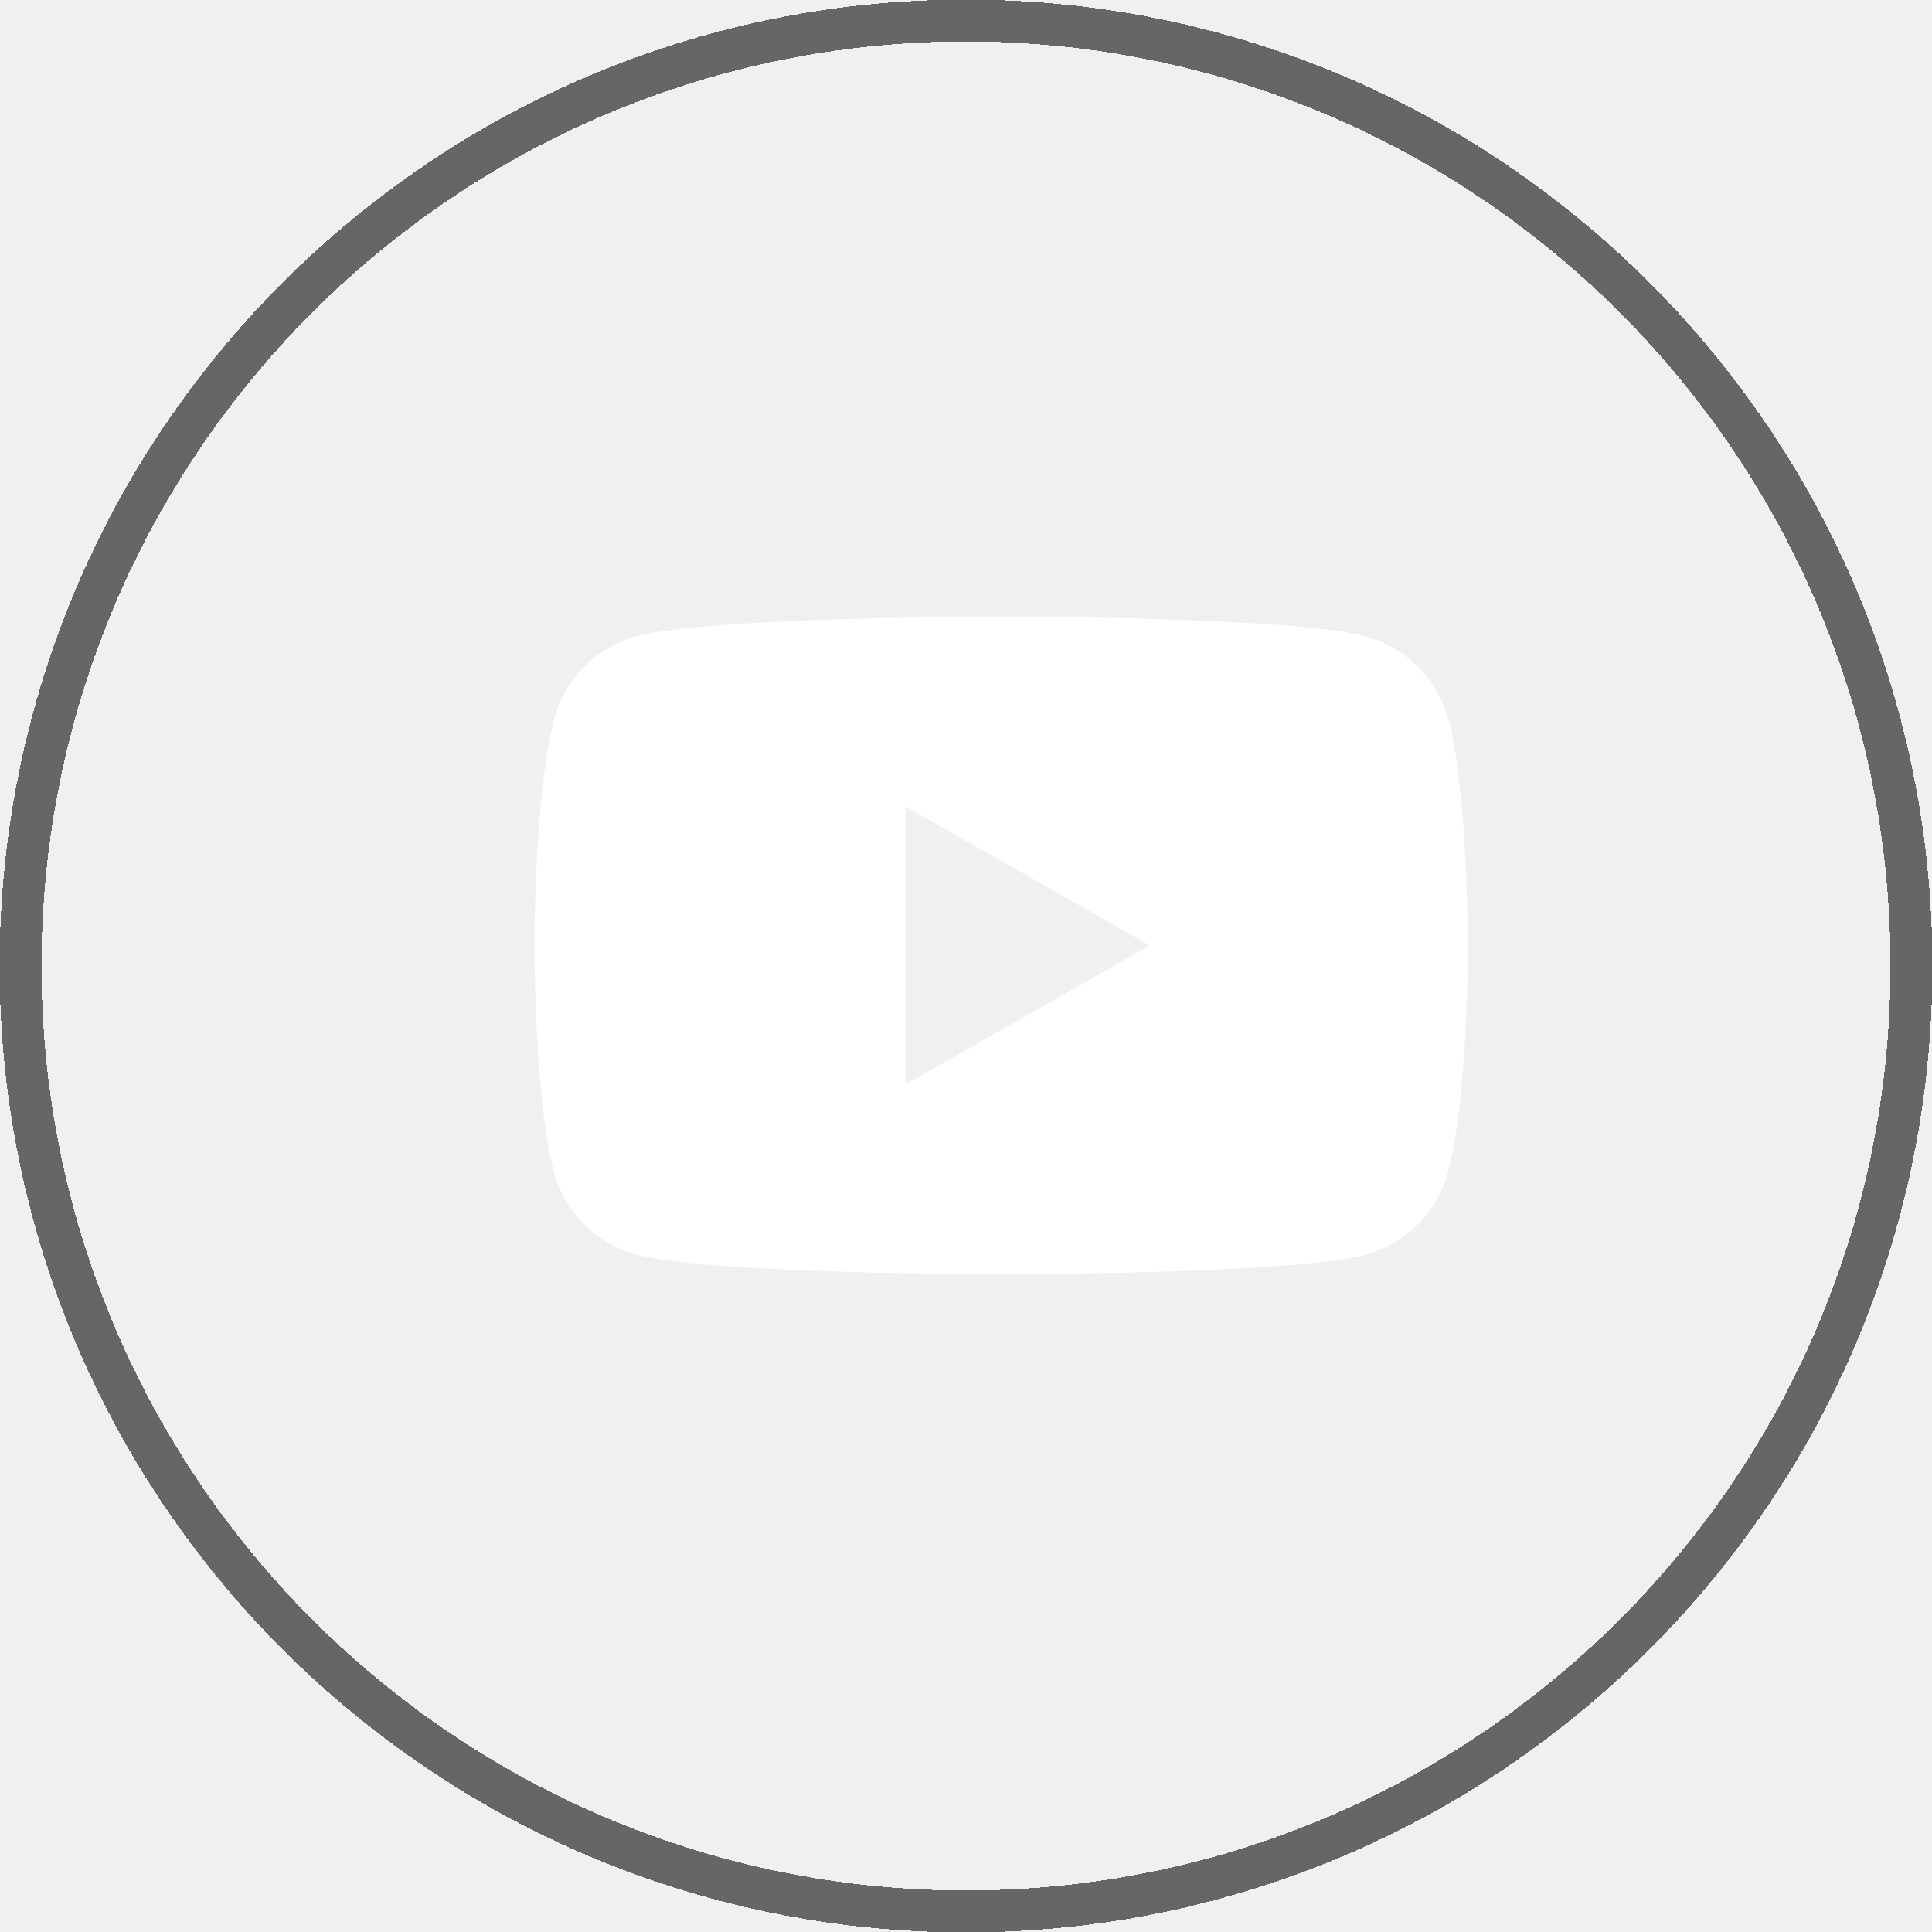
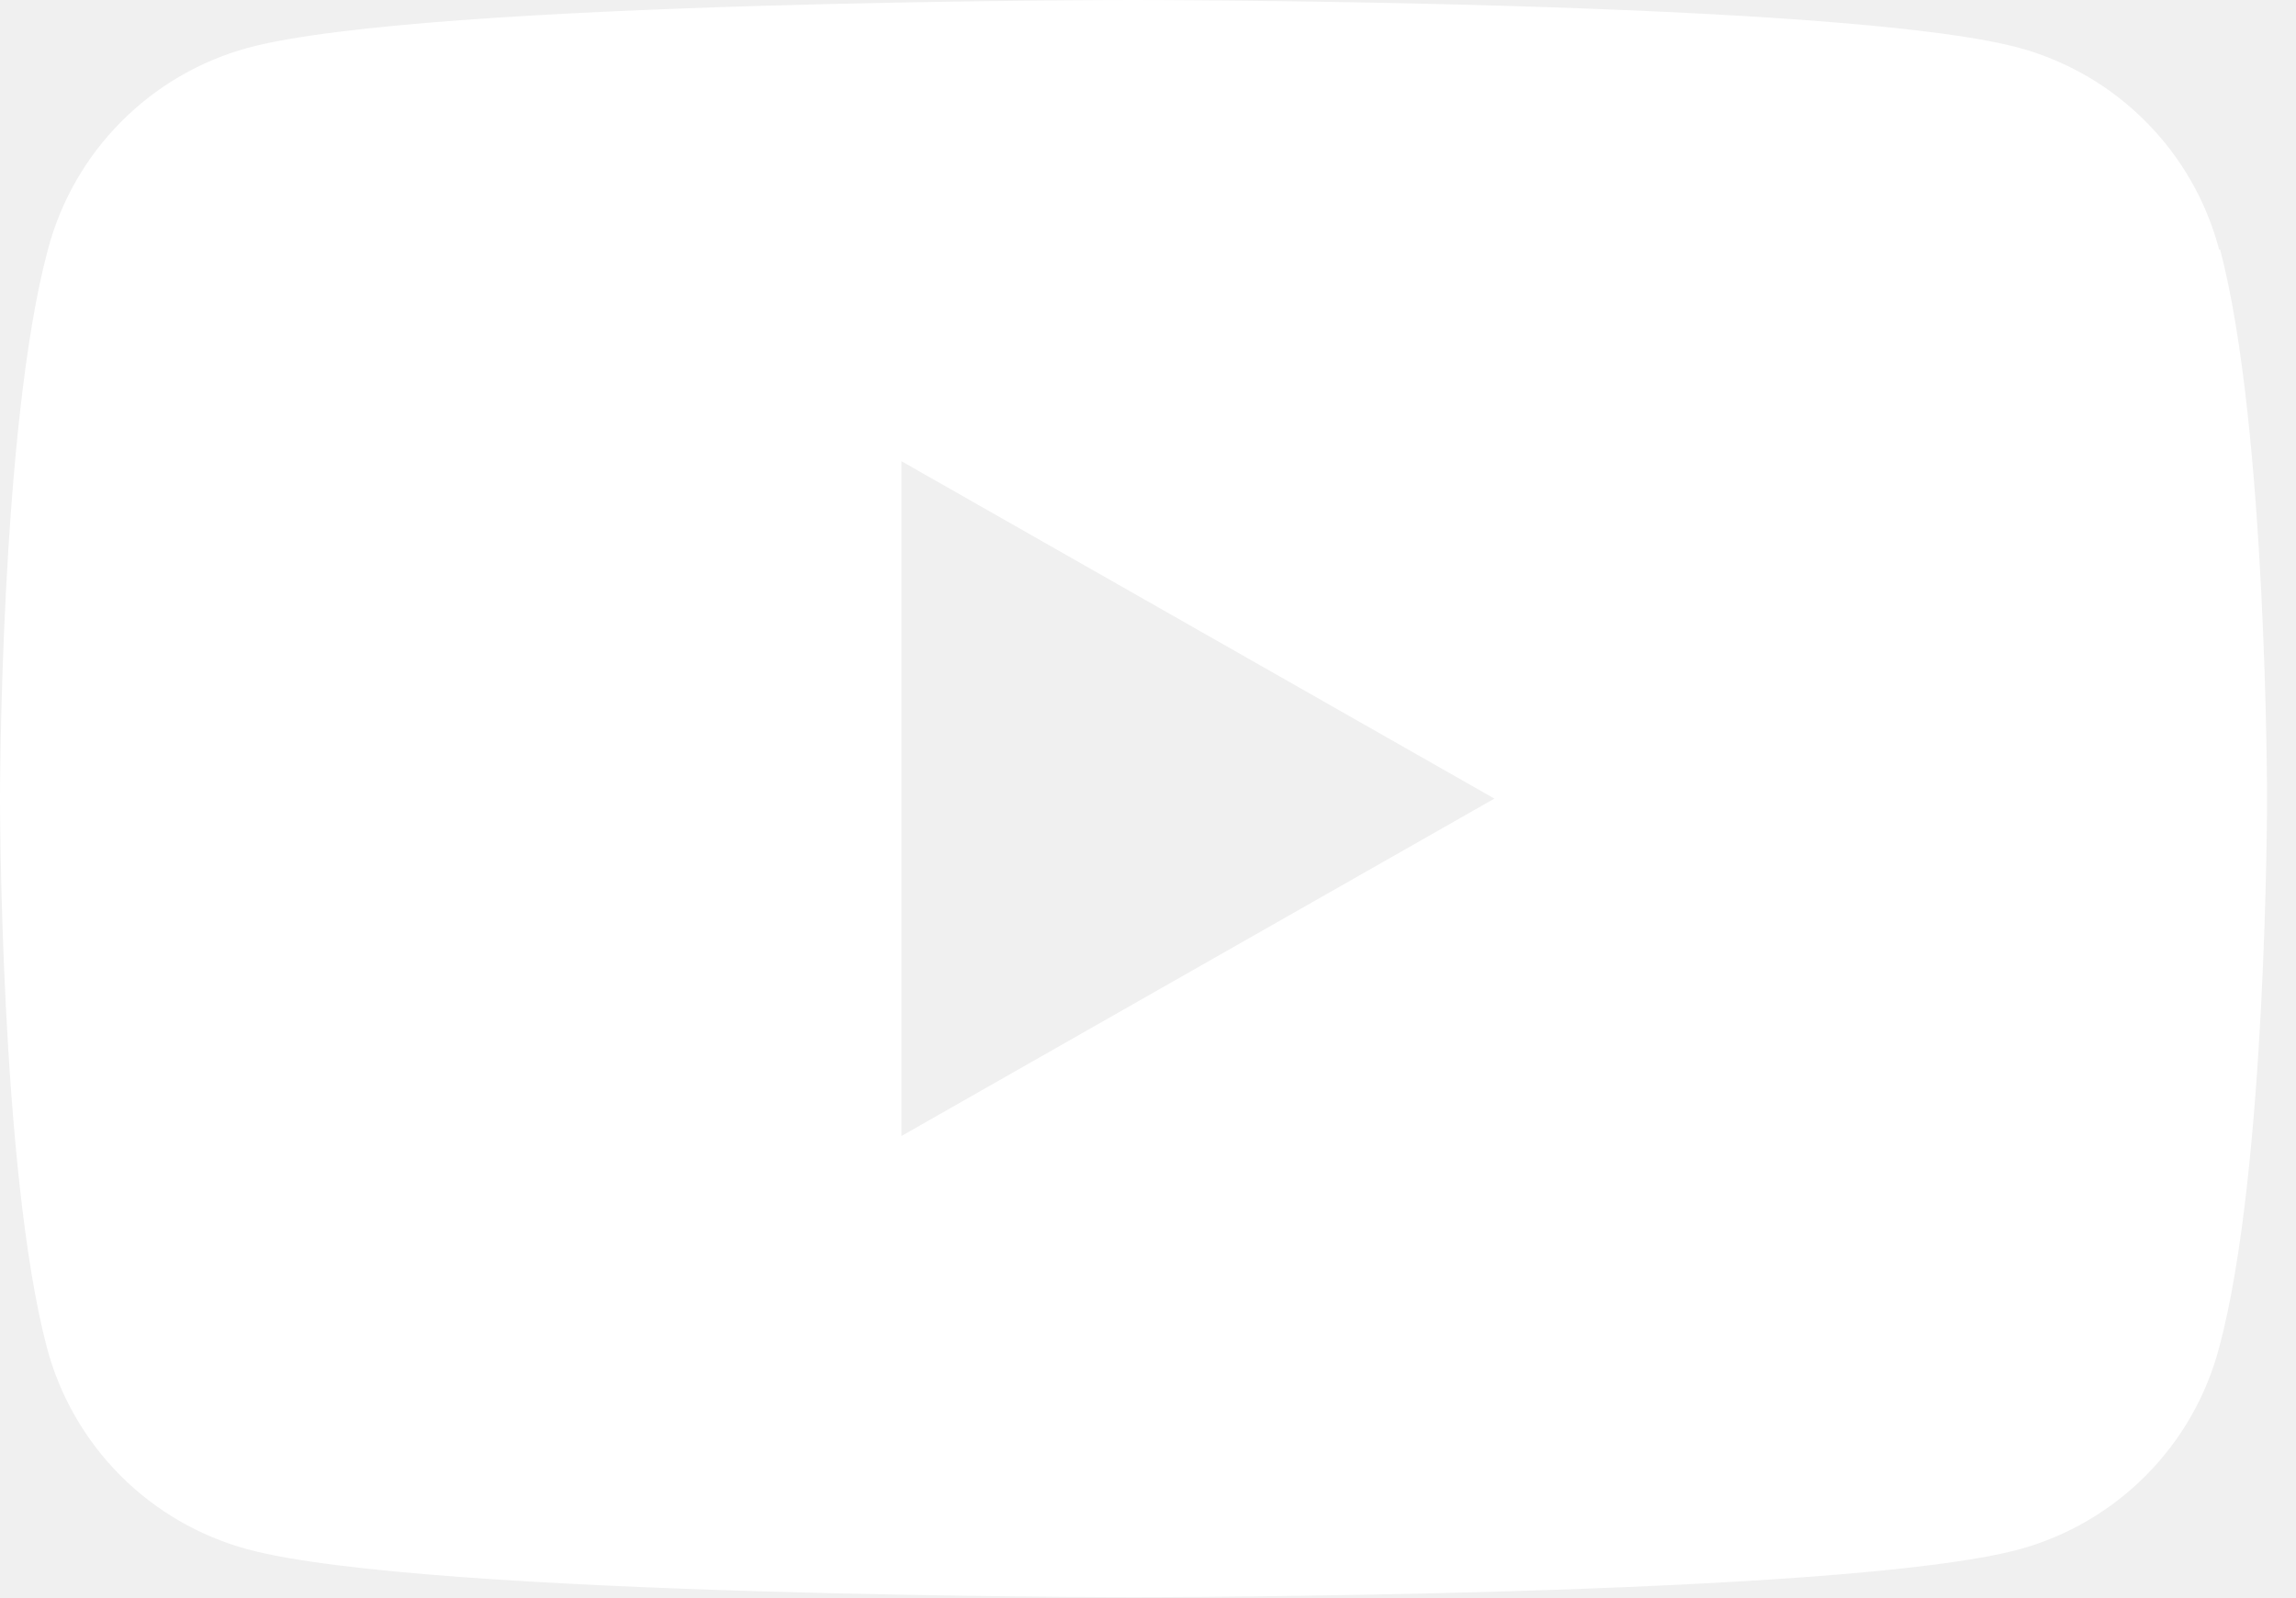
- <svg xmlns="http://www.w3.org/2000/svg" width="47" height="47" viewBox="0 0 47 47" fill="none">
-   <g filter="url(#filter0_d)">
-     <rect x="0.5" y="0.5" width="46" height="46" rx="23" stroke="#666666" />
-   </g>
-   <path d="M22.03 26.38V19.62L27.97 23L22.03 26.38ZM35.23 17.5C35.103 17.018 34.851 16.577 34.5 16.223C34.149 15.868 33.711 15.612 33.23 15.48C31.46 15 24.35 15 24.35 15C24.35 15 17.25 15 15.48 15.48C14.999 15.612 14.561 15.868 14.21 16.223C13.859 16.577 13.607 17.018 13.48 17.5C13 19.28 13 23 13 23C13 23 13 26.72 13.47 28.5C13.598 28.983 13.852 29.425 14.204 29.779C14.557 30.134 14.997 30.389 15.48 30.52C17.25 31 24.36 31 24.36 31C24.36 31 31.46 31 33.23 30.52C33.711 30.388 34.149 30.132 34.5 29.777C34.851 29.423 35.103 28.982 35.23 28.5C35.71 26.72 35.71 23 35.71 23C35.71 23 35.71 19.28 35.24 17.5H35.23Z" fill="white" />
-   <defs>
-     <filter id="filter0_d" x="0" y="0" width="47" height="47" filterUnits="userSpaceOnUse" color-interpolation-filters="sRGB">
-       <feFlood flood-opacity="0" result="BackgroundImageFix" />
-       <feColorMatrix in="SourceAlpha" type="matrix" values="0 0 0 0 0 0 0 0 0 0 0 0 0 0 0 0 0 0 127 0" result="hardAlpha" />
-       <feOffset />
-       <feColorMatrix type="matrix" values="0 0 0 0 0.4 0 0 0 0 0.4 0 0 0 0 0.4 0 0 0 1 0" />
-       <feBlend mode="normal" in2="BackgroundImageFix" result="effect1_dropShadow" />
-       <feBlend mode="normal" in="SourceGraphic" in2="effect1_dropShadow" result="shape" />
-     </filter>
-   </defs>
+ <svg xmlns="http://www.w3.org/2000/svg" width="23" height="16" viewBox="0 0 23 16" fill="none">
+   <path d="M9.03 11.38V4.62L14.97 8L9.03 11.38ZM22.23 2.5C22.103 2.018 21.851 1.577 21.5 1.223C21.149 0.868 20.711 0.612 20.23 0.48C18.46 2.98023e-08 11.35 0 11.35 0C11.35 0 4.25 2.98023e-08 2.48 0.48C1.999 0.612 1.561 0.868 1.21 1.223C0.859 1.577 0.607 2.018 0.48 2.5C2.98023e-08 4.28 0 8 0 8C0 8 2.98023e-08 11.72 0.47 13.5C0.598 13.983 0.852 14.425 1.204 14.779C1.557 15.134 1.997 15.389 2.48 15.52C4.25 16 11.36 16 11.36 16C11.36 16 18.46 16 20.23 15.52C20.711 15.388 21.149 15.132 21.5 14.777C21.851 14.423 22.103 13.982 22.23 13.5C22.71 11.72 22.71 8 22.71 8C22.71 8 22.71 4.28 22.24 2.5H22.23Z" fill="white" />
</svg>
